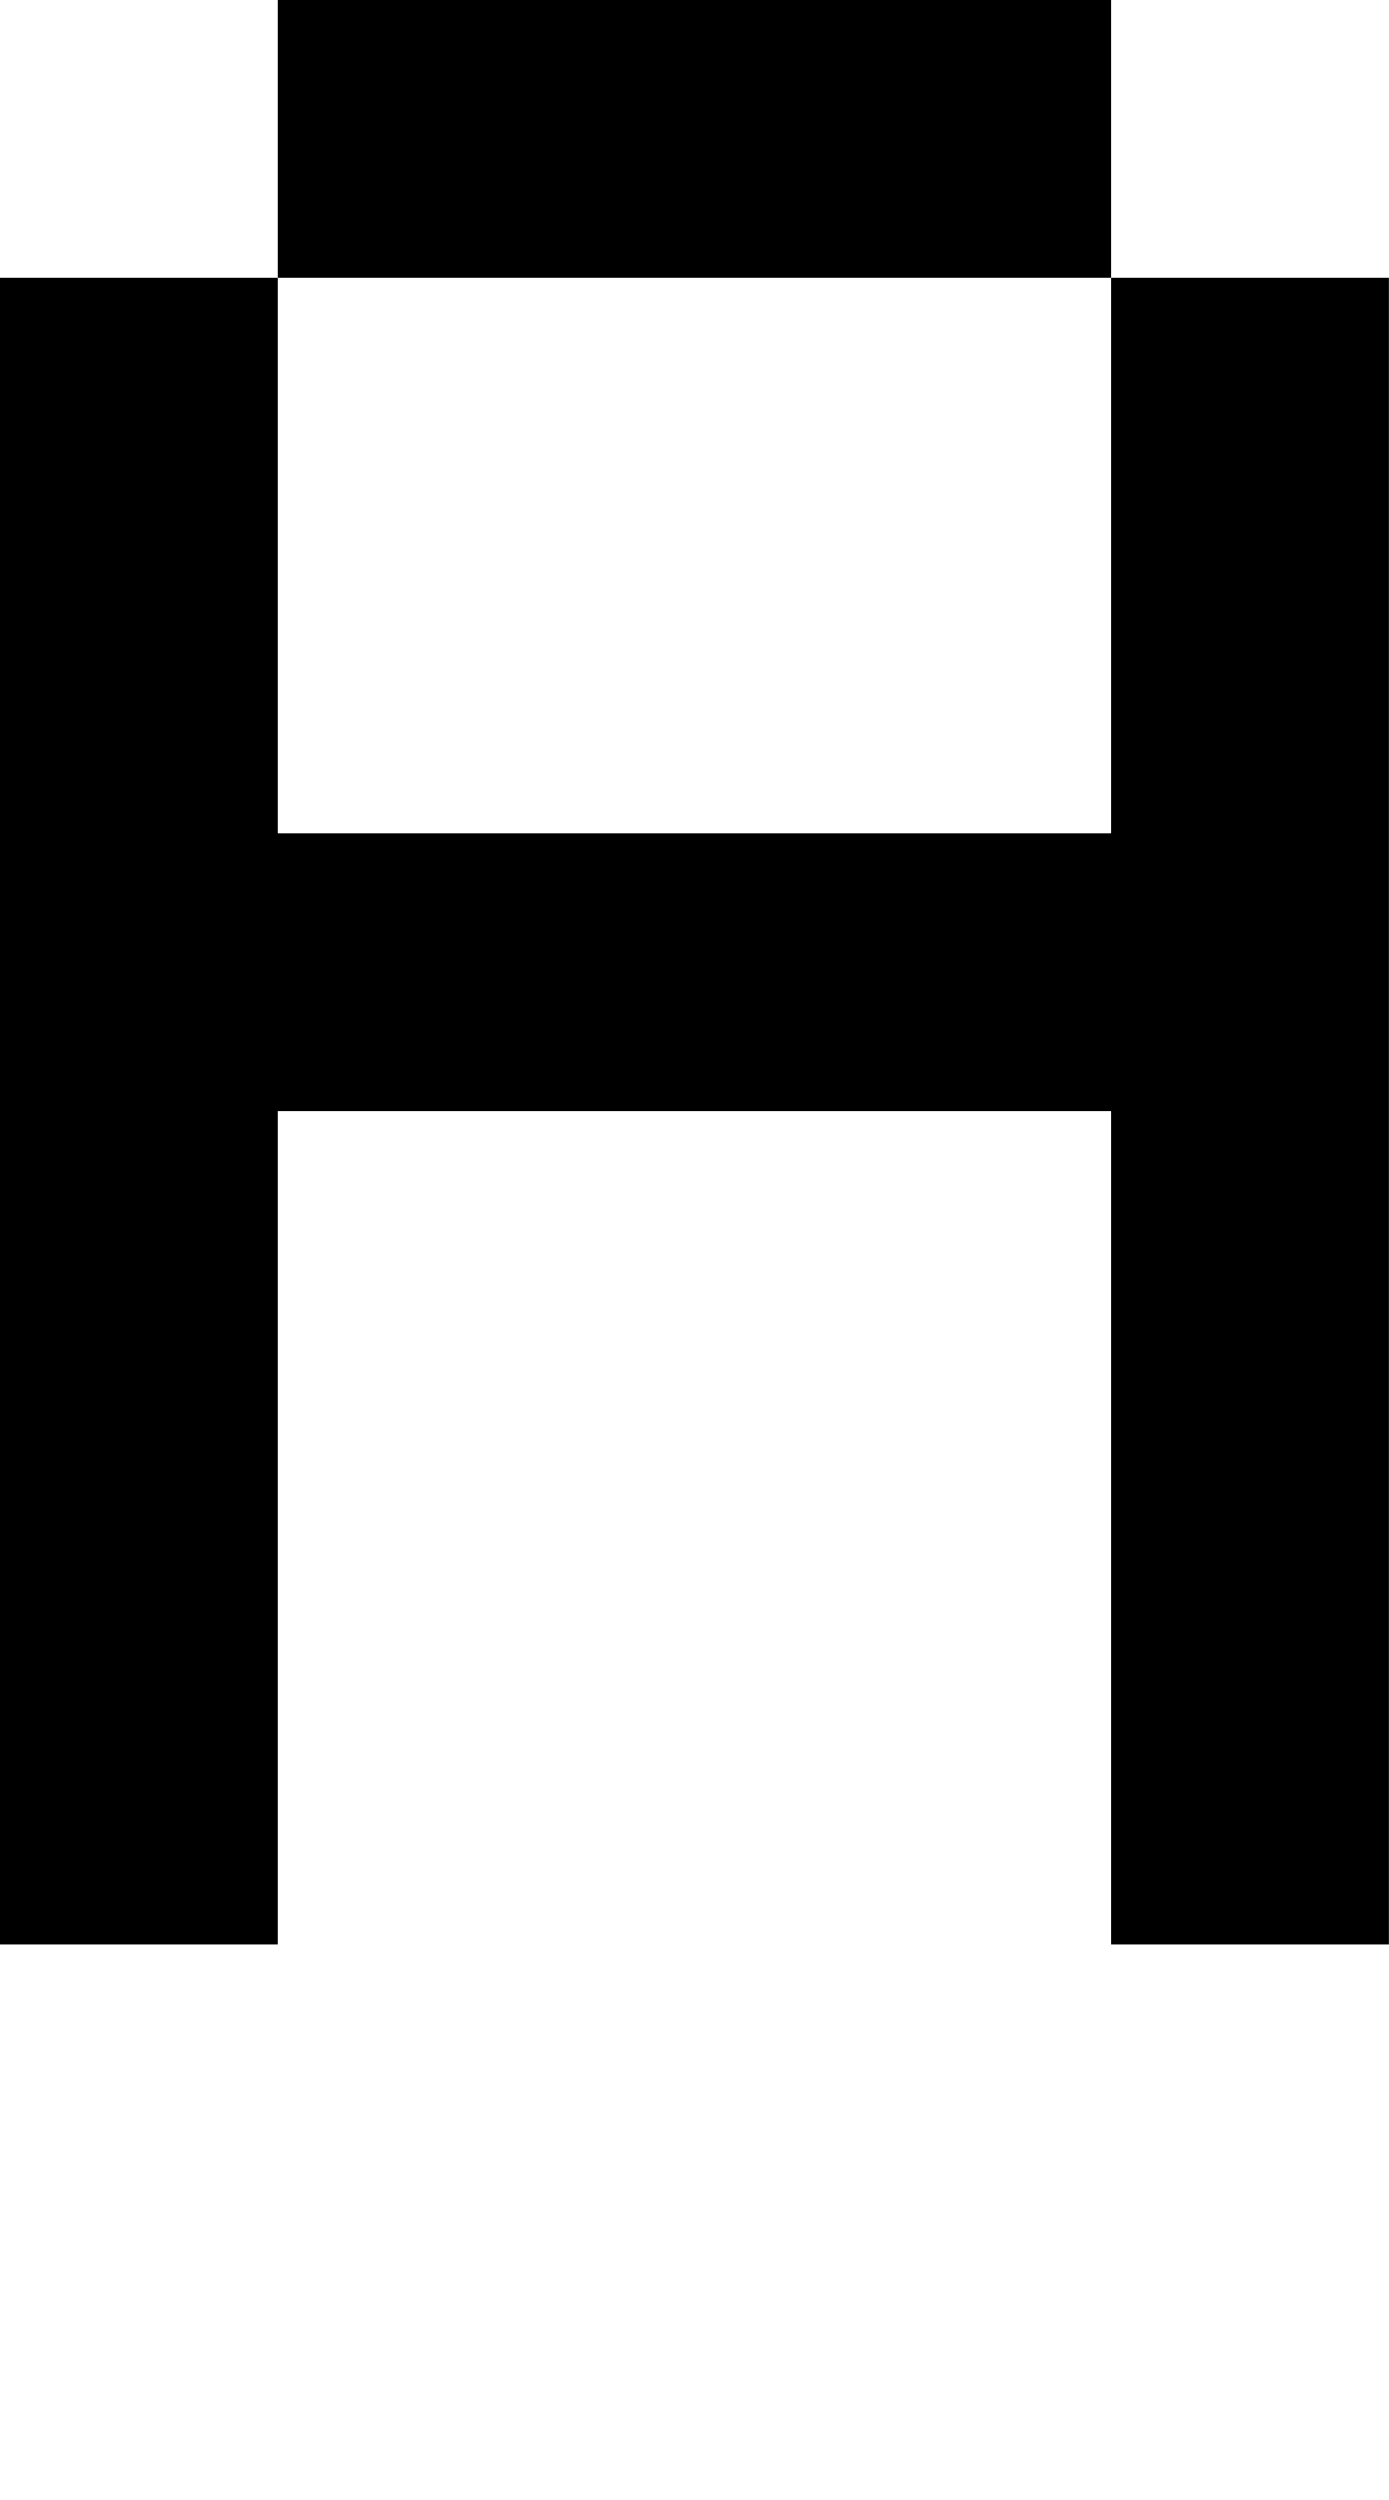
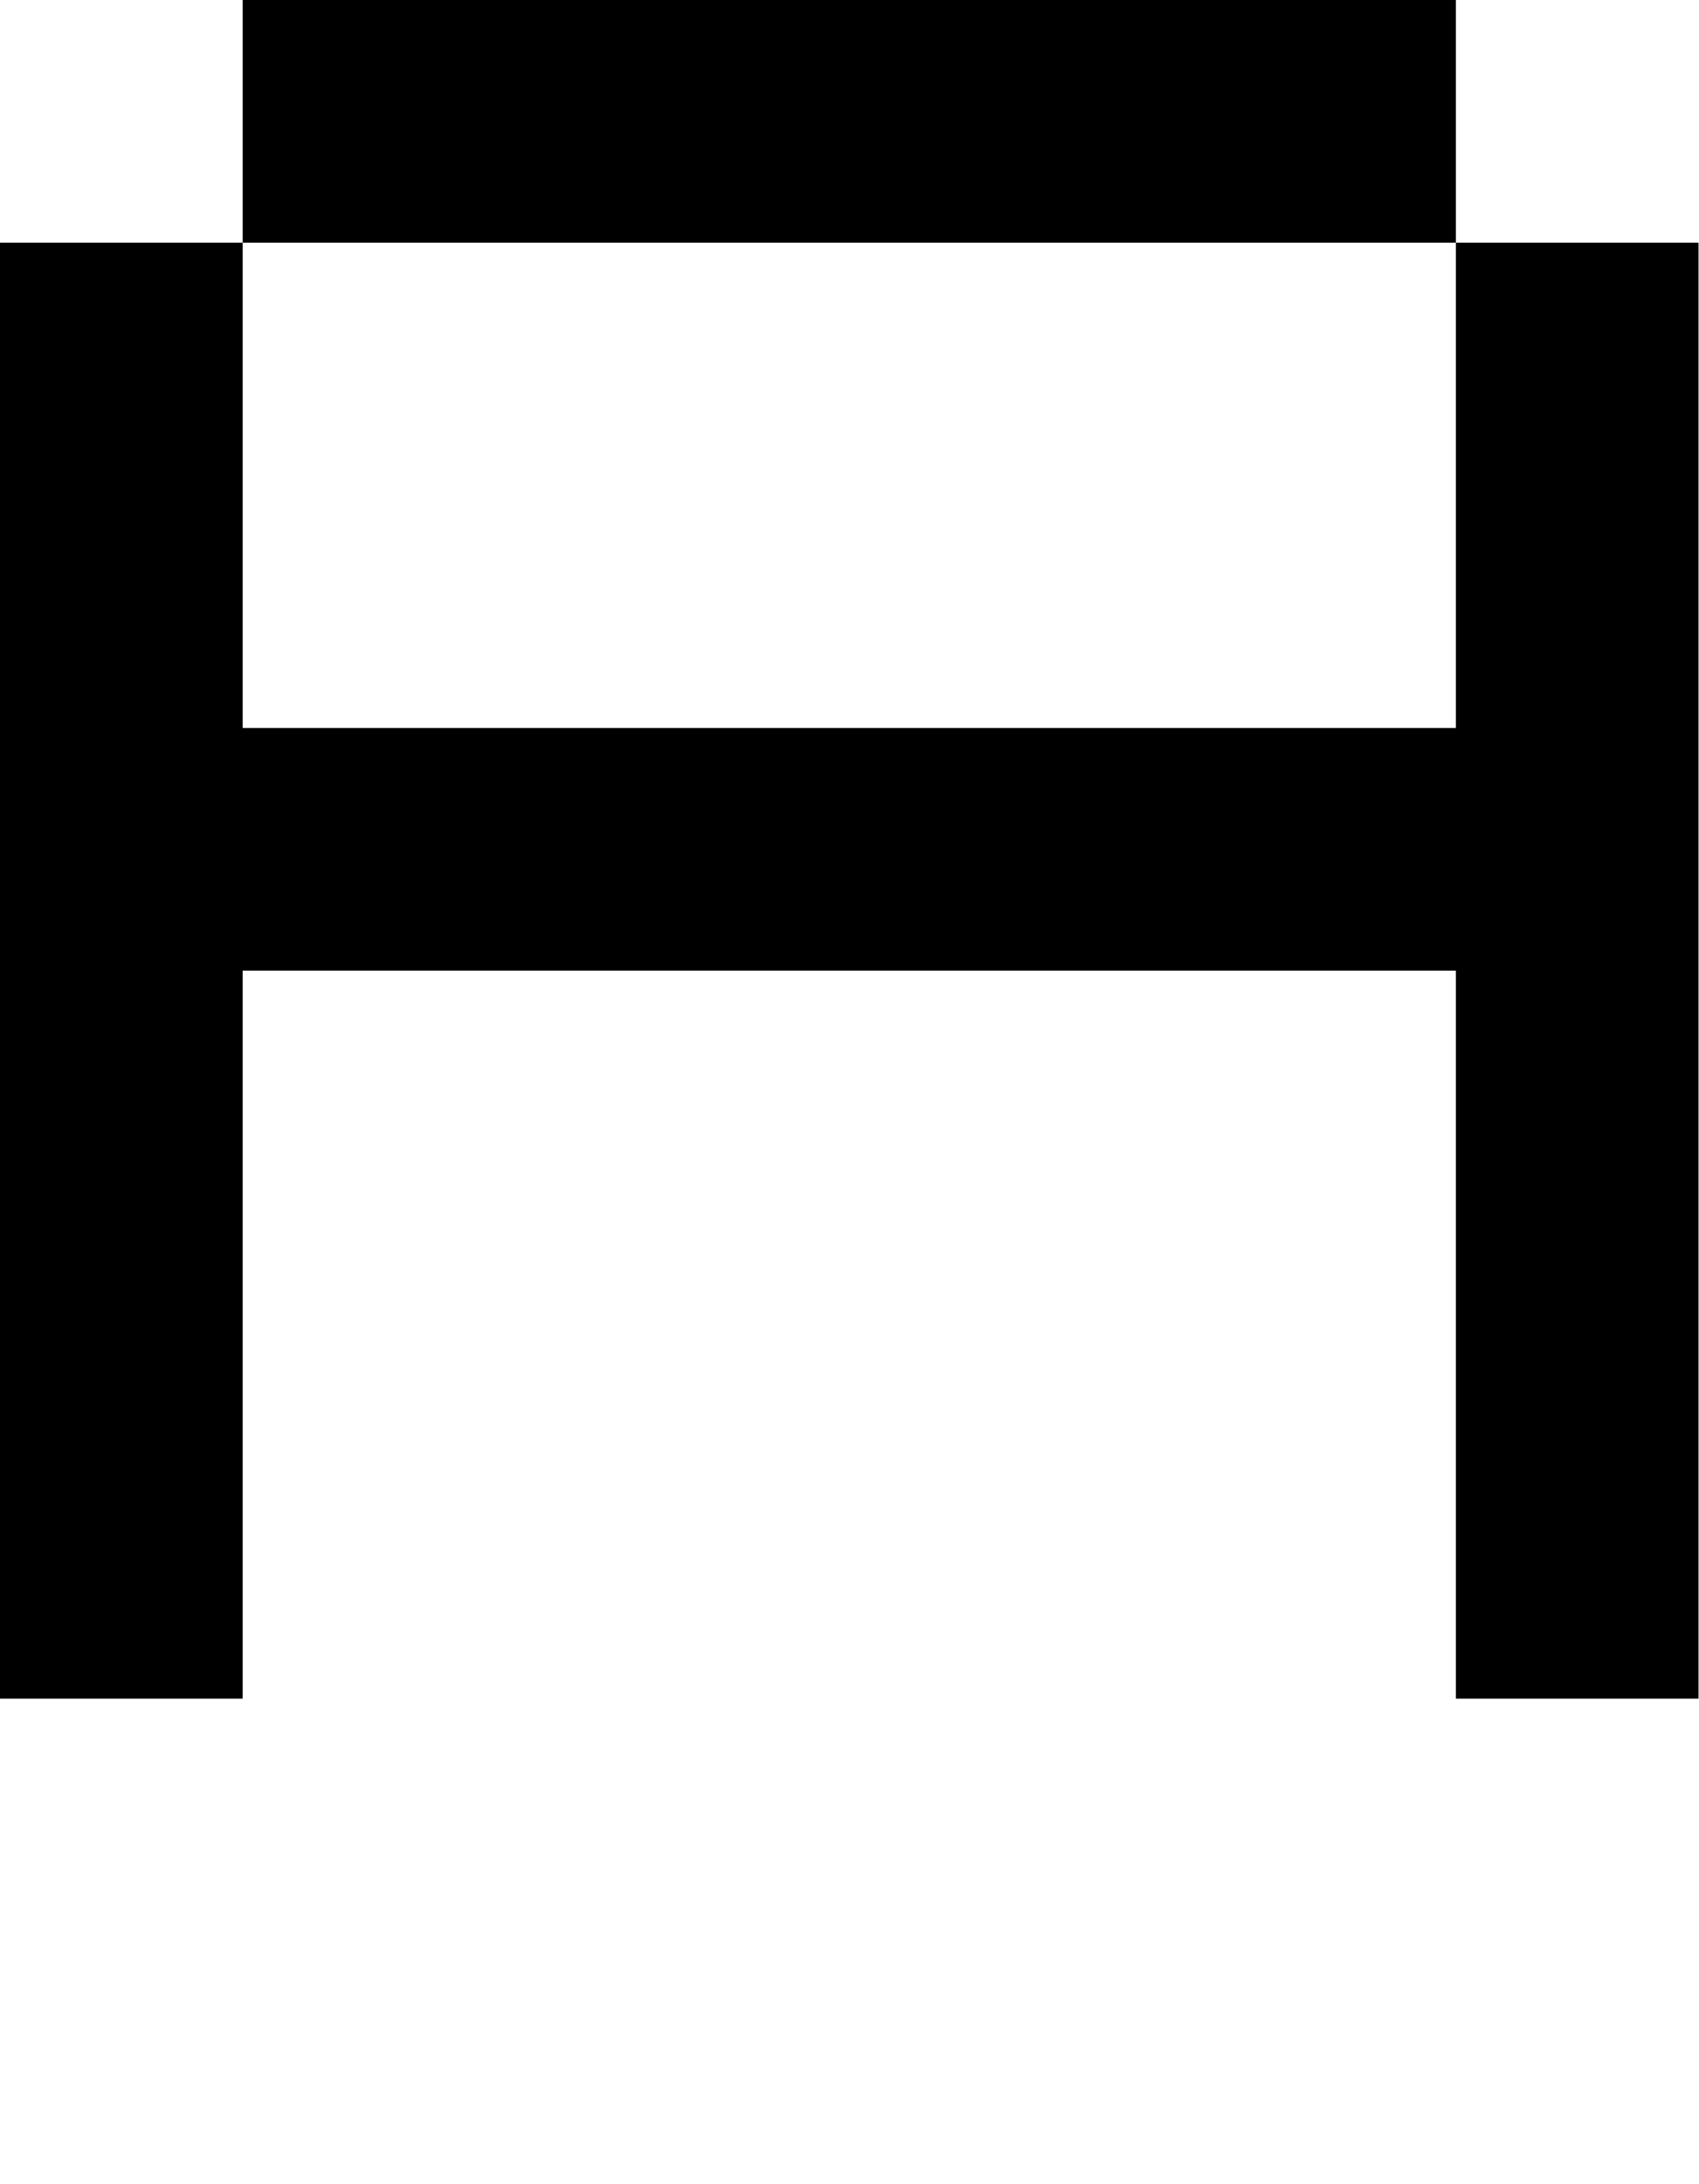
- <svg xmlns="http://www.w3.org/2000/svg" viewBox="0,0,5,9">
-   <path d="       M1,1       L1,0       L4,0       L4,1       L5,1       L5,7       L4,7       L4,4       L1,4       L1,7       L0,7       L0,1       Z       L1,3       L4,3       L4,1       Z" />
+ <svg xmlns="http://www.w3.org/2000/svg" viewBox="0,0,7,9">
+   <path d="       M1,1       L1,0       L6,0       L6,1       L7,1       L7,7       L6,7       L6,4       L1,4       L1,7       L0,7       L0,1       Z       L1,3       L6,3       L6,1       Z" />
</svg>
